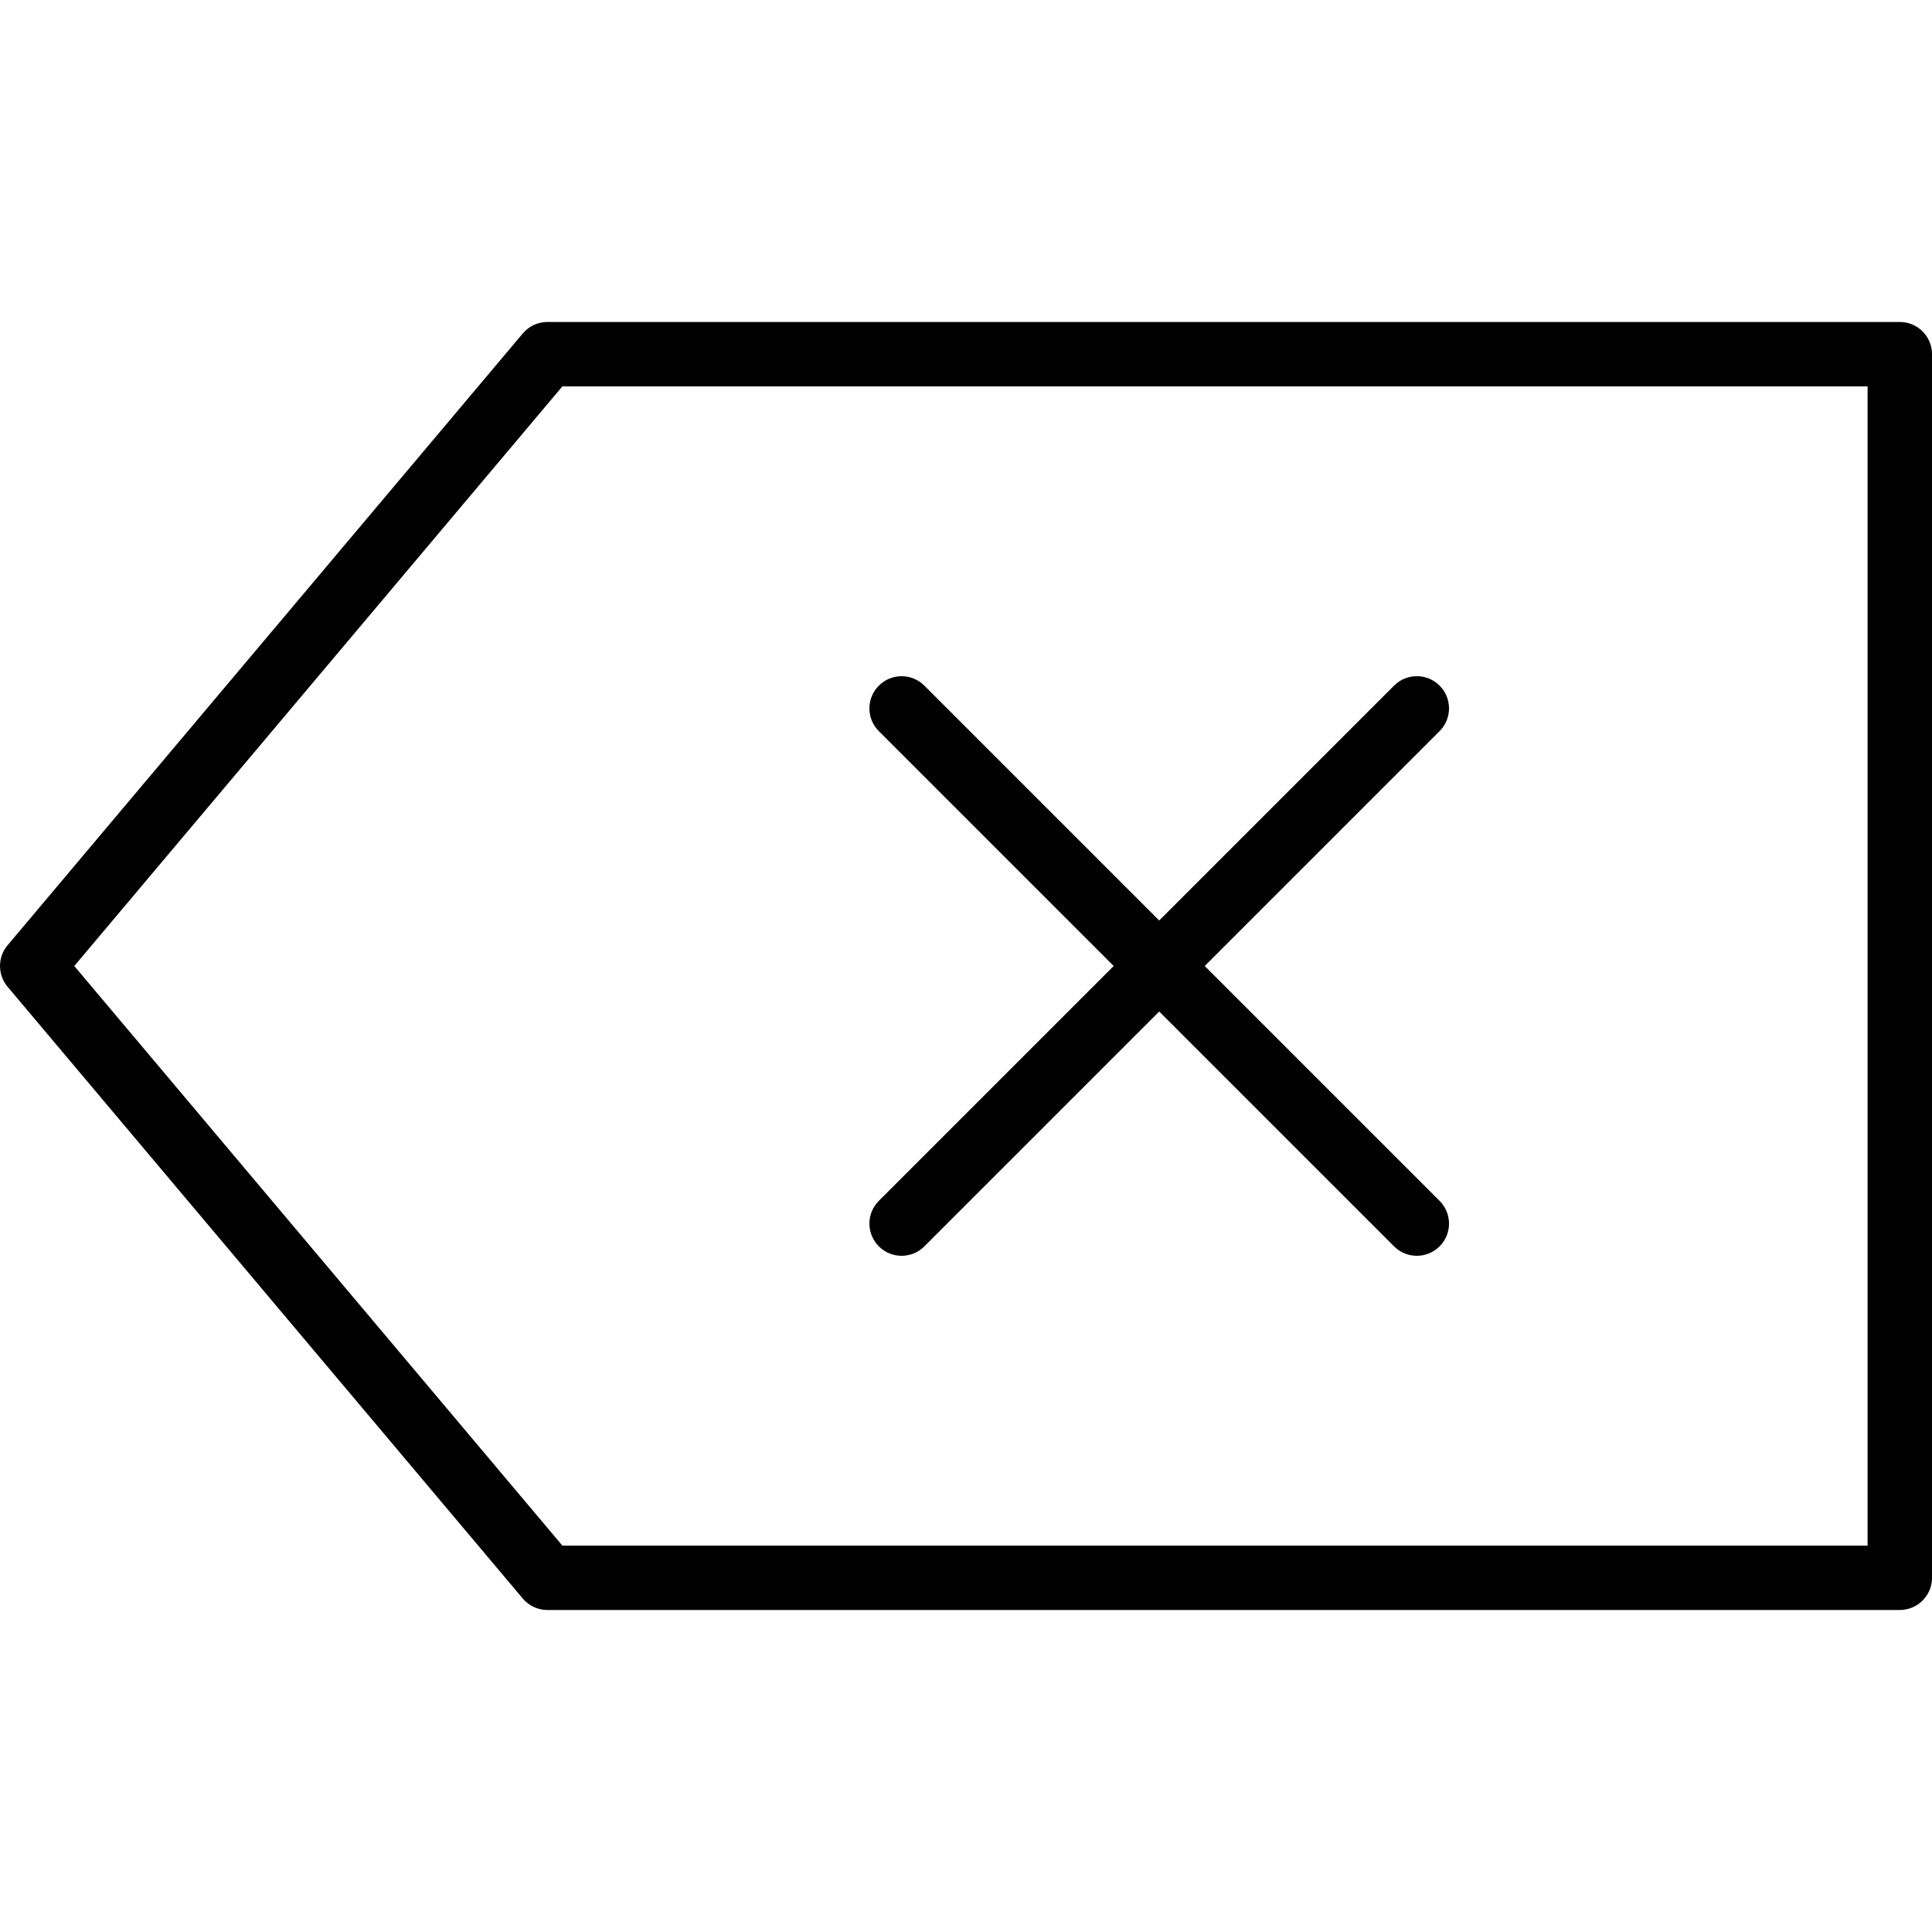
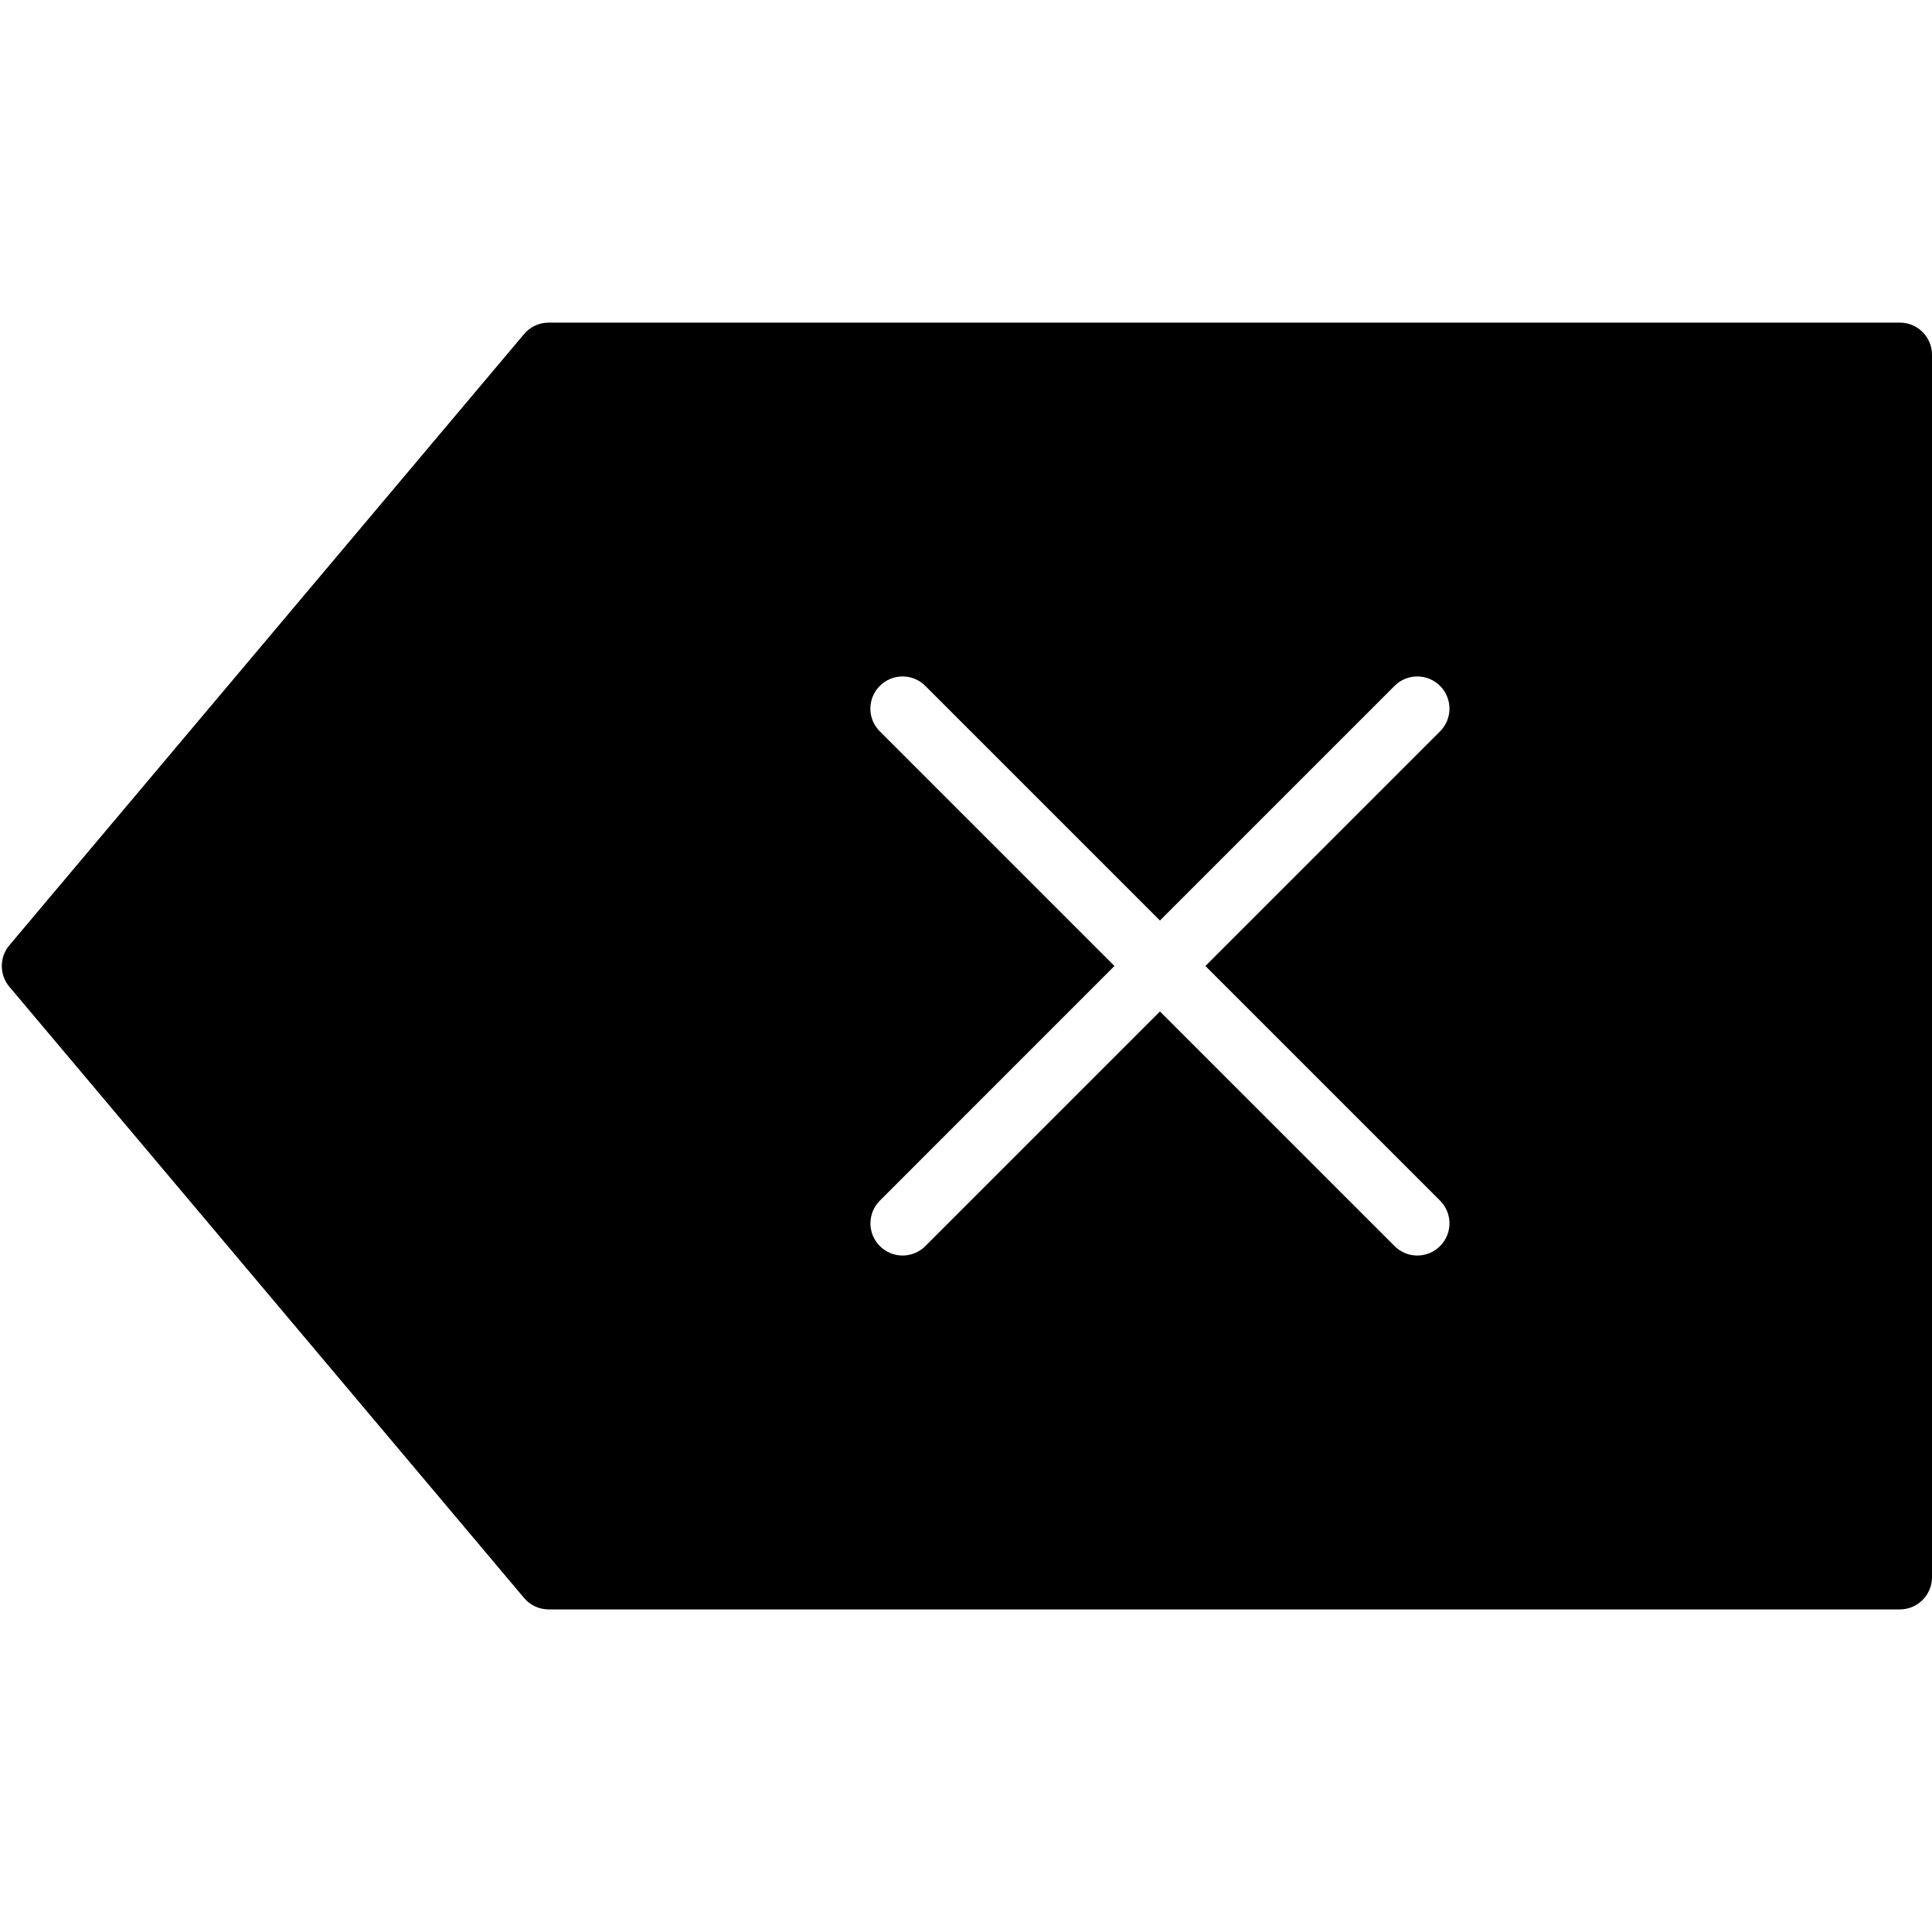
- <svg xmlns="http://www.w3.org/2000/svg" id="Capa_1" enable-background="new 0 0 64 64" height="512" viewBox="0 0 64 64" width="512">
-   <path d="m62.933 53.333h-44.8c-.315 0-.613-.139-.816-.38l-17.066-20.266c-.334-.397-.334-.977 0-1.374l17.067-20.267c.203-.241.501-.38.816-.38h44.8c.589 0 1.067.478 1.067 1.067v40.533c-.001.589-.479 1.067-1.068 1.067zm-44.304-2.133h43.237v-38.4h-43.237l-16.168 19.2z" />
-   <path d="m46.933 41.6c-.273 0-.546-.105-.754-.313l-17.066-17.066c-.417-.417-.417-1.091 0-1.508.416-.417 1.092-.417 1.508 0l17.067 17.067c.417.417.417 1.091 0 1.508-.209.207-.482.312-.755.312z" />
-   <path d="m29.867 41.6c-.273 0-.546-.105-.754-.313-.417-.417-.417-1.091 0-1.508l17.067-17.067c.416-.417 1.092-.417 1.508 0 .417.417.417 1.091 0 1.508l-17.067 17.067c-.208.208-.481.313-.754.313z" />
+ <svg xmlns="http://www.w3.org/2000/svg" id="Layer_1" enable-background="new 0 0 64 64" height="512" viewBox="0 0 64 64" width="512">
+   <path d="m62.934 10.687h-44.758c-.314 0-.613.139-.815.379l-17.051 20.248c-.334.396-.334.976 0 1.373l17.051 20.248c.202.241.501.379.815.379h44.758c.588 0 1.066-.477 1.066-1.066v-40.496c0-.588-.477-1.065-1.066-1.065zm-15.231 29.085c.417.417.417 1.09 0 1.507-.208.208-.481.312-.753.312s-.546-.104-.753-.312l-7.772-7.772-7.772 7.772c-.208.208-.481.312-.753.312s-.546-.104-.753-.312c-.417-.417-.417-1.09 0-1.507l7.77-7.772-7.772-7.772c-.417-.417-.417-1.09 0-1.507.416-.417 1.091-.417 1.507 0l7.772 7.772 7.772-7.772c.416-.417 1.091-.417 1.507 0 .417.417.417 1.09 0 1.507l-7.772 7.772z" />
</svg>
